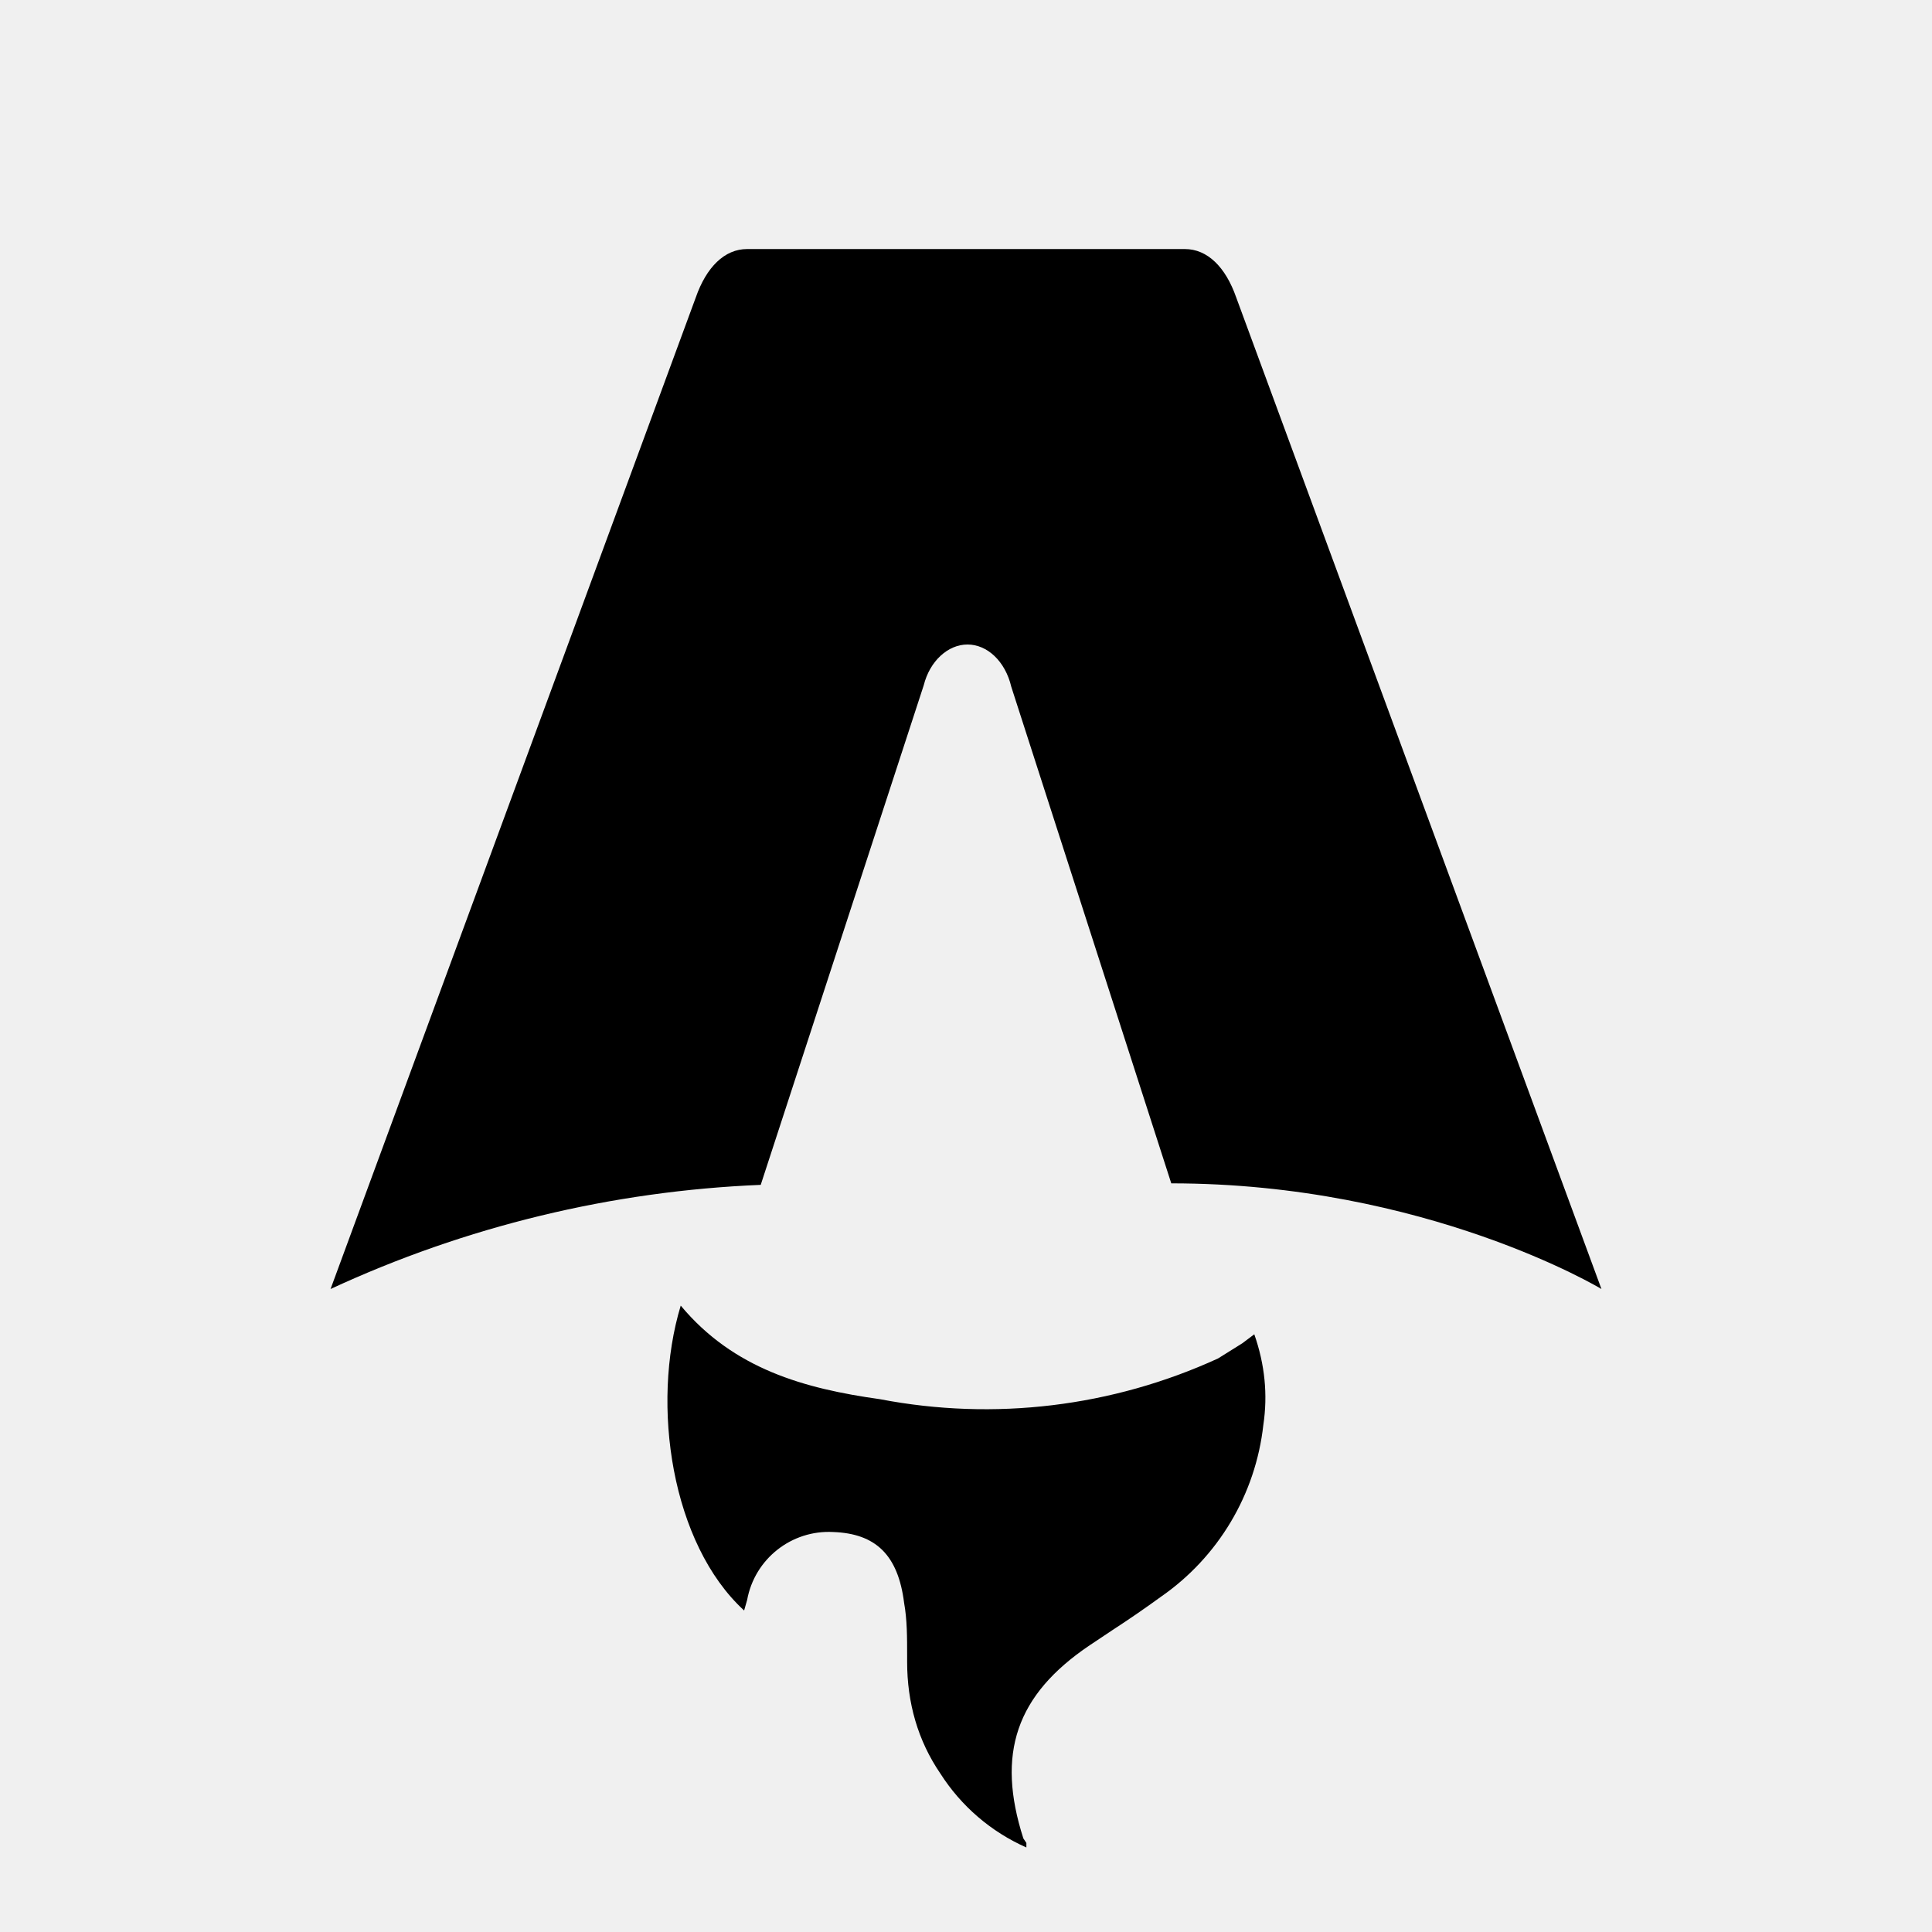
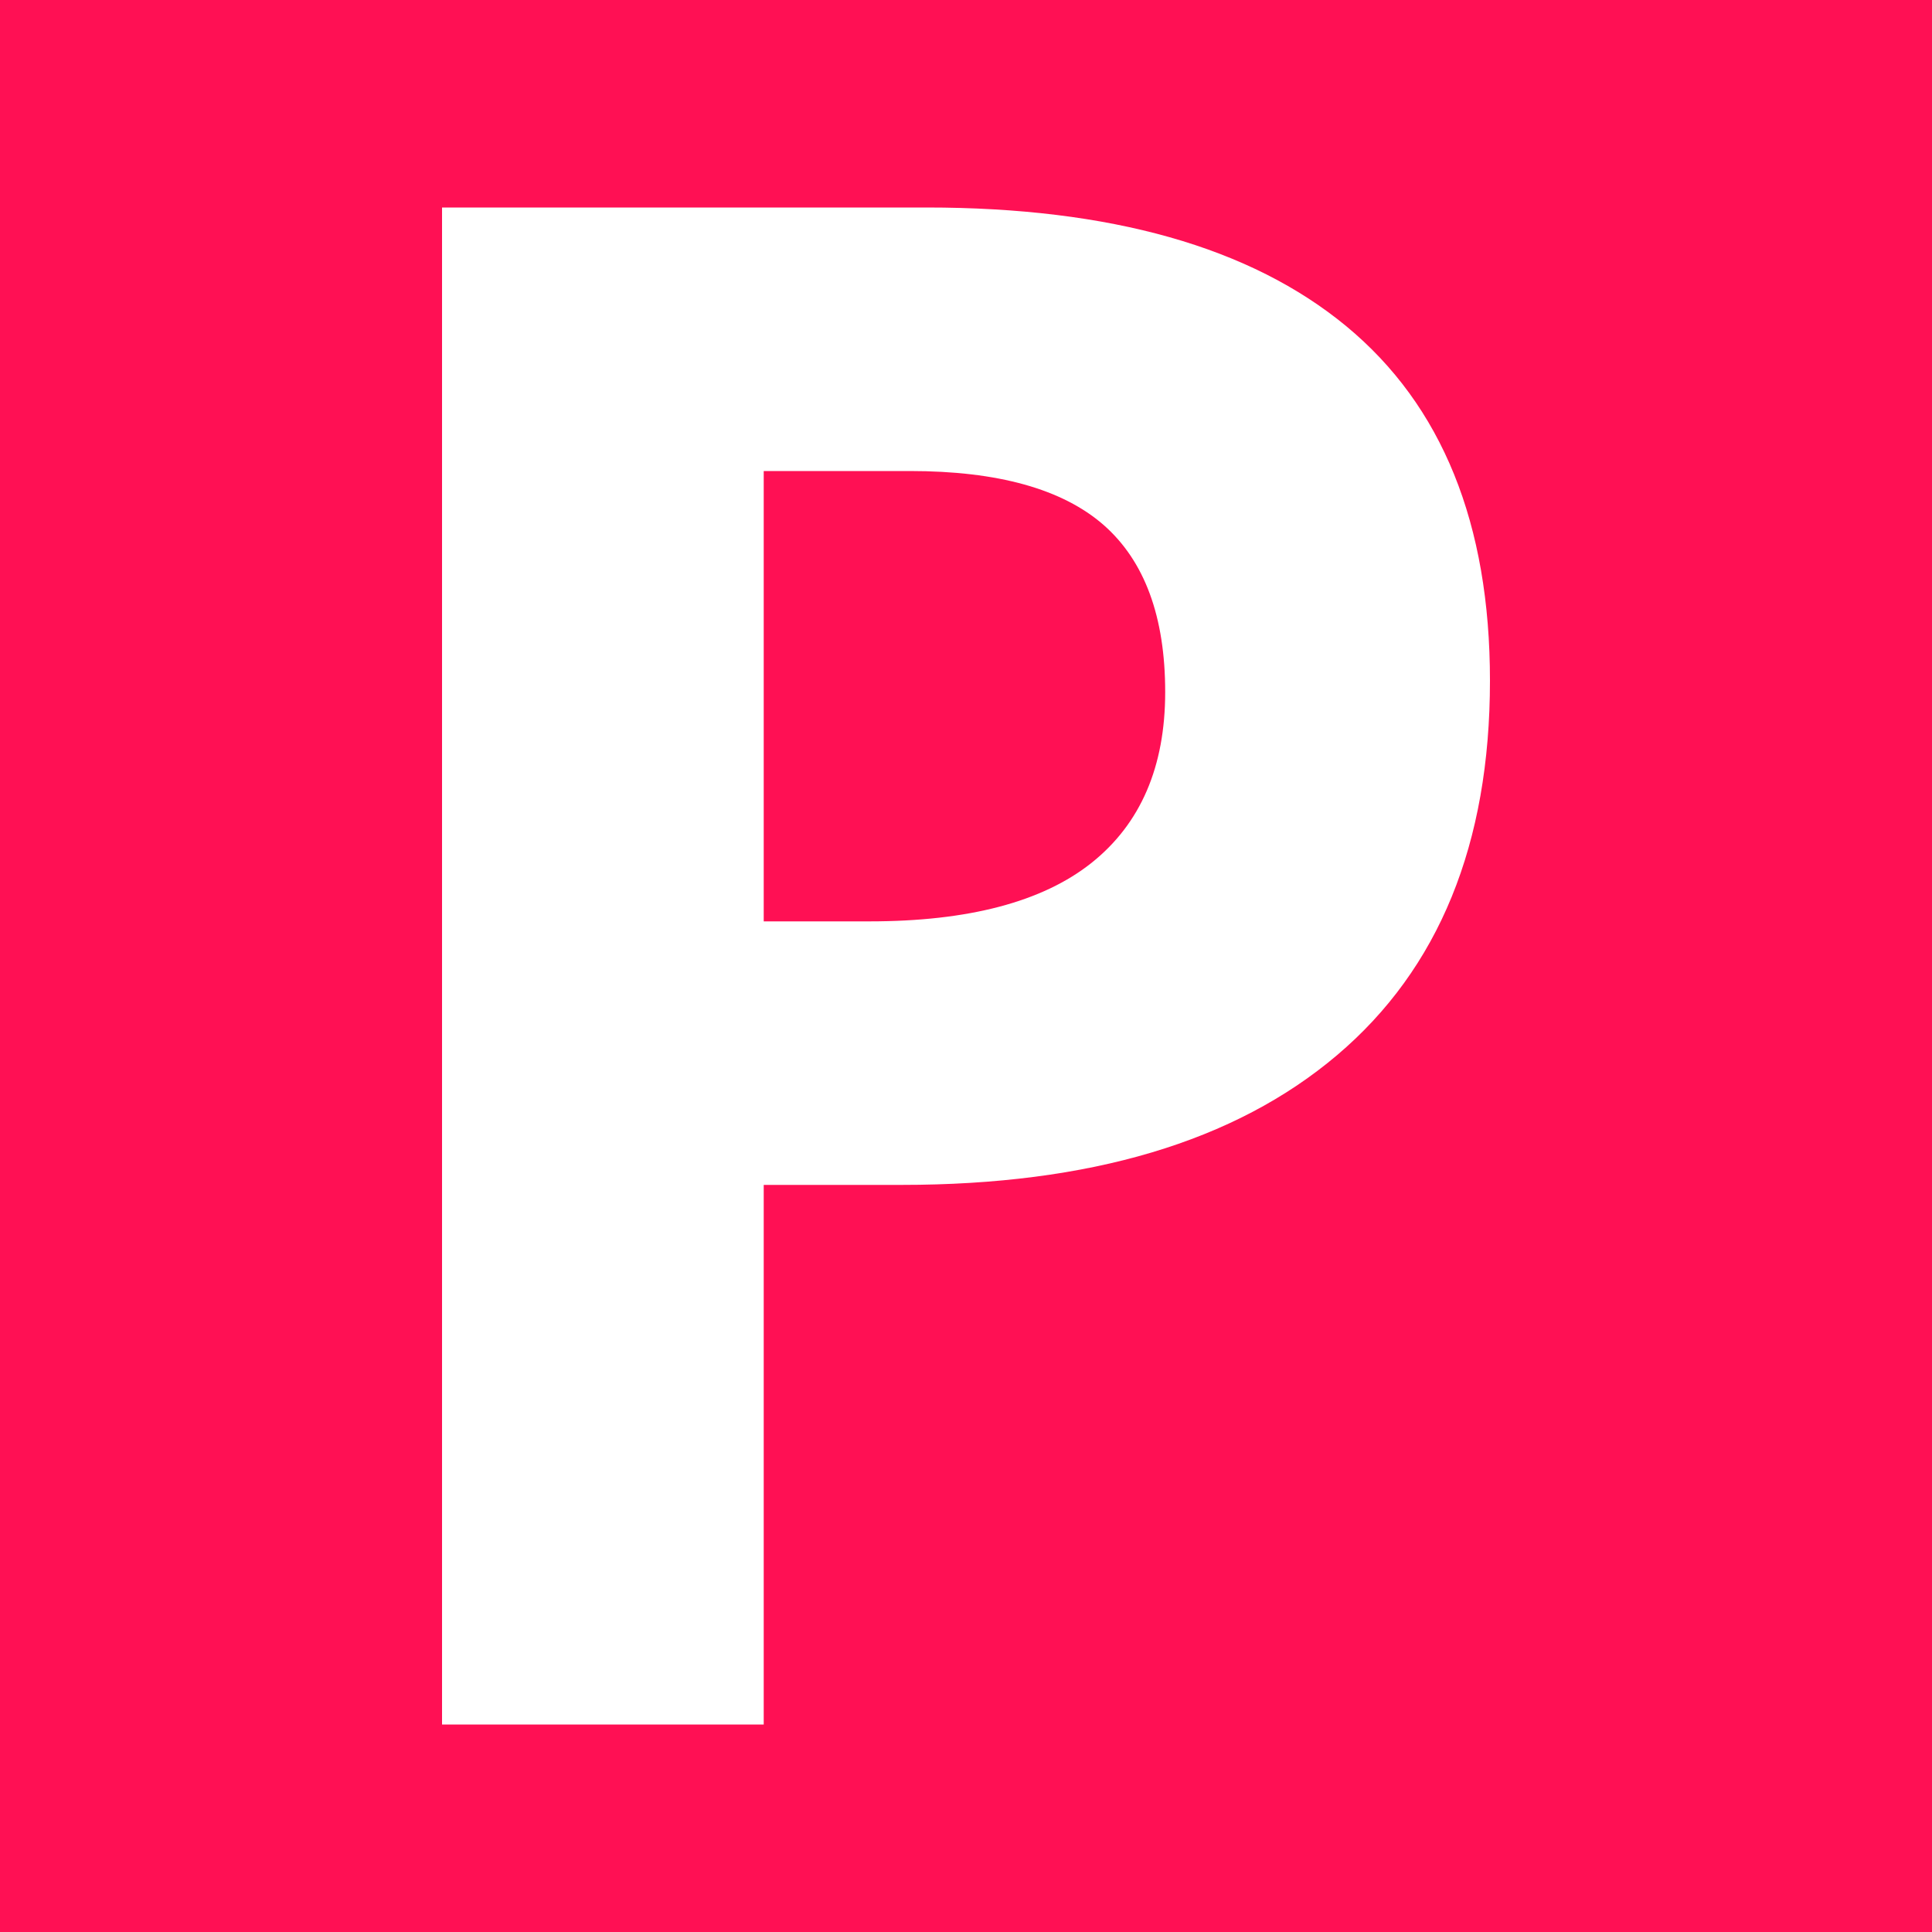
- <svg xmlns="http://www.w3.org/2000/svg" fill="none" viewBox="0 0 128 128">
-   <path d="M50.4 78.5a75.1 75.1 0 0 0-28.5 6.9l24.2-65.7c.7-2 1.9-3.2 3.4-3.2h29c1.5 0 2.7 1.2 3.4 3.2l24.2 65.7s-11.6-7-28.5-7L67 45.5c-.4-1.7-1.6-2.8-2.9-2.8-1.3 0-2.5 1.1-2.9 2.7L50.4 78.5Zm-1.1 28.2Zm-4.2-20.2c-2 6.6-.6 15.8 4.2 20.2a17.5 17.5 0 0 1 .2-.7 5.5 5.5 0 0 1 5.7-4.5c2.8.1 4.3 1.5 4.7 4.7.2 1.1.2 2.3.2 3.5v.4c0 2.7.7 5.2 2.2 7.4a13 13 0 0 0 5.7 4.9v-.3l-.2-.3c-1.8-5.6-.5-9.5 4.4-12.8l1.5-1a73 73 0 0 0 3.2-2.2 16 16 0 0 0 6.8-11.4c.3-2 .1-4-.6-6l-.8.6-1.6 1a37 37 0 0 1-22.4 2.7c-5-.7-9.7-2-13.2-6.2Z" />
-   <style>
-         path { fill: #000; }
-         @media (prefers-color-scheme: dark) {
-             path { fill: #FFF; }
-         }
-     </style>
+ <svg xmlns="http://www.w3.org/2000/svg" width="256" height="256" viewBox="0 0 100 100">
+   <rect width="100" height="100" rx="0" fill="#ff1054" />
+   <path fill="#fff" d="M39.53 24.38L39.53 47.69L45.00 47.69Q52.69 47.69 56.50 44.66Q60.31 41.62 60.31 35.82L60.31 35.82Q60.31 29.97 57.12 27.17Q53.92 24.38 47.10 24.38L47.10 24.38L39.53 24.38ZM77.12 35.23L77.12 35.23Q77.12 47.91 69.20 54.62Q61.28 61.33 46.67 61.33L46.67 61.33L39.53 61.33L39.53 89.26L22.88 89.26L22.88 10.74L47.96 10.74Q62.25 10.74 69.69 16.89Q77.12 23.04 77.12 35.23Z" />
</svg>
